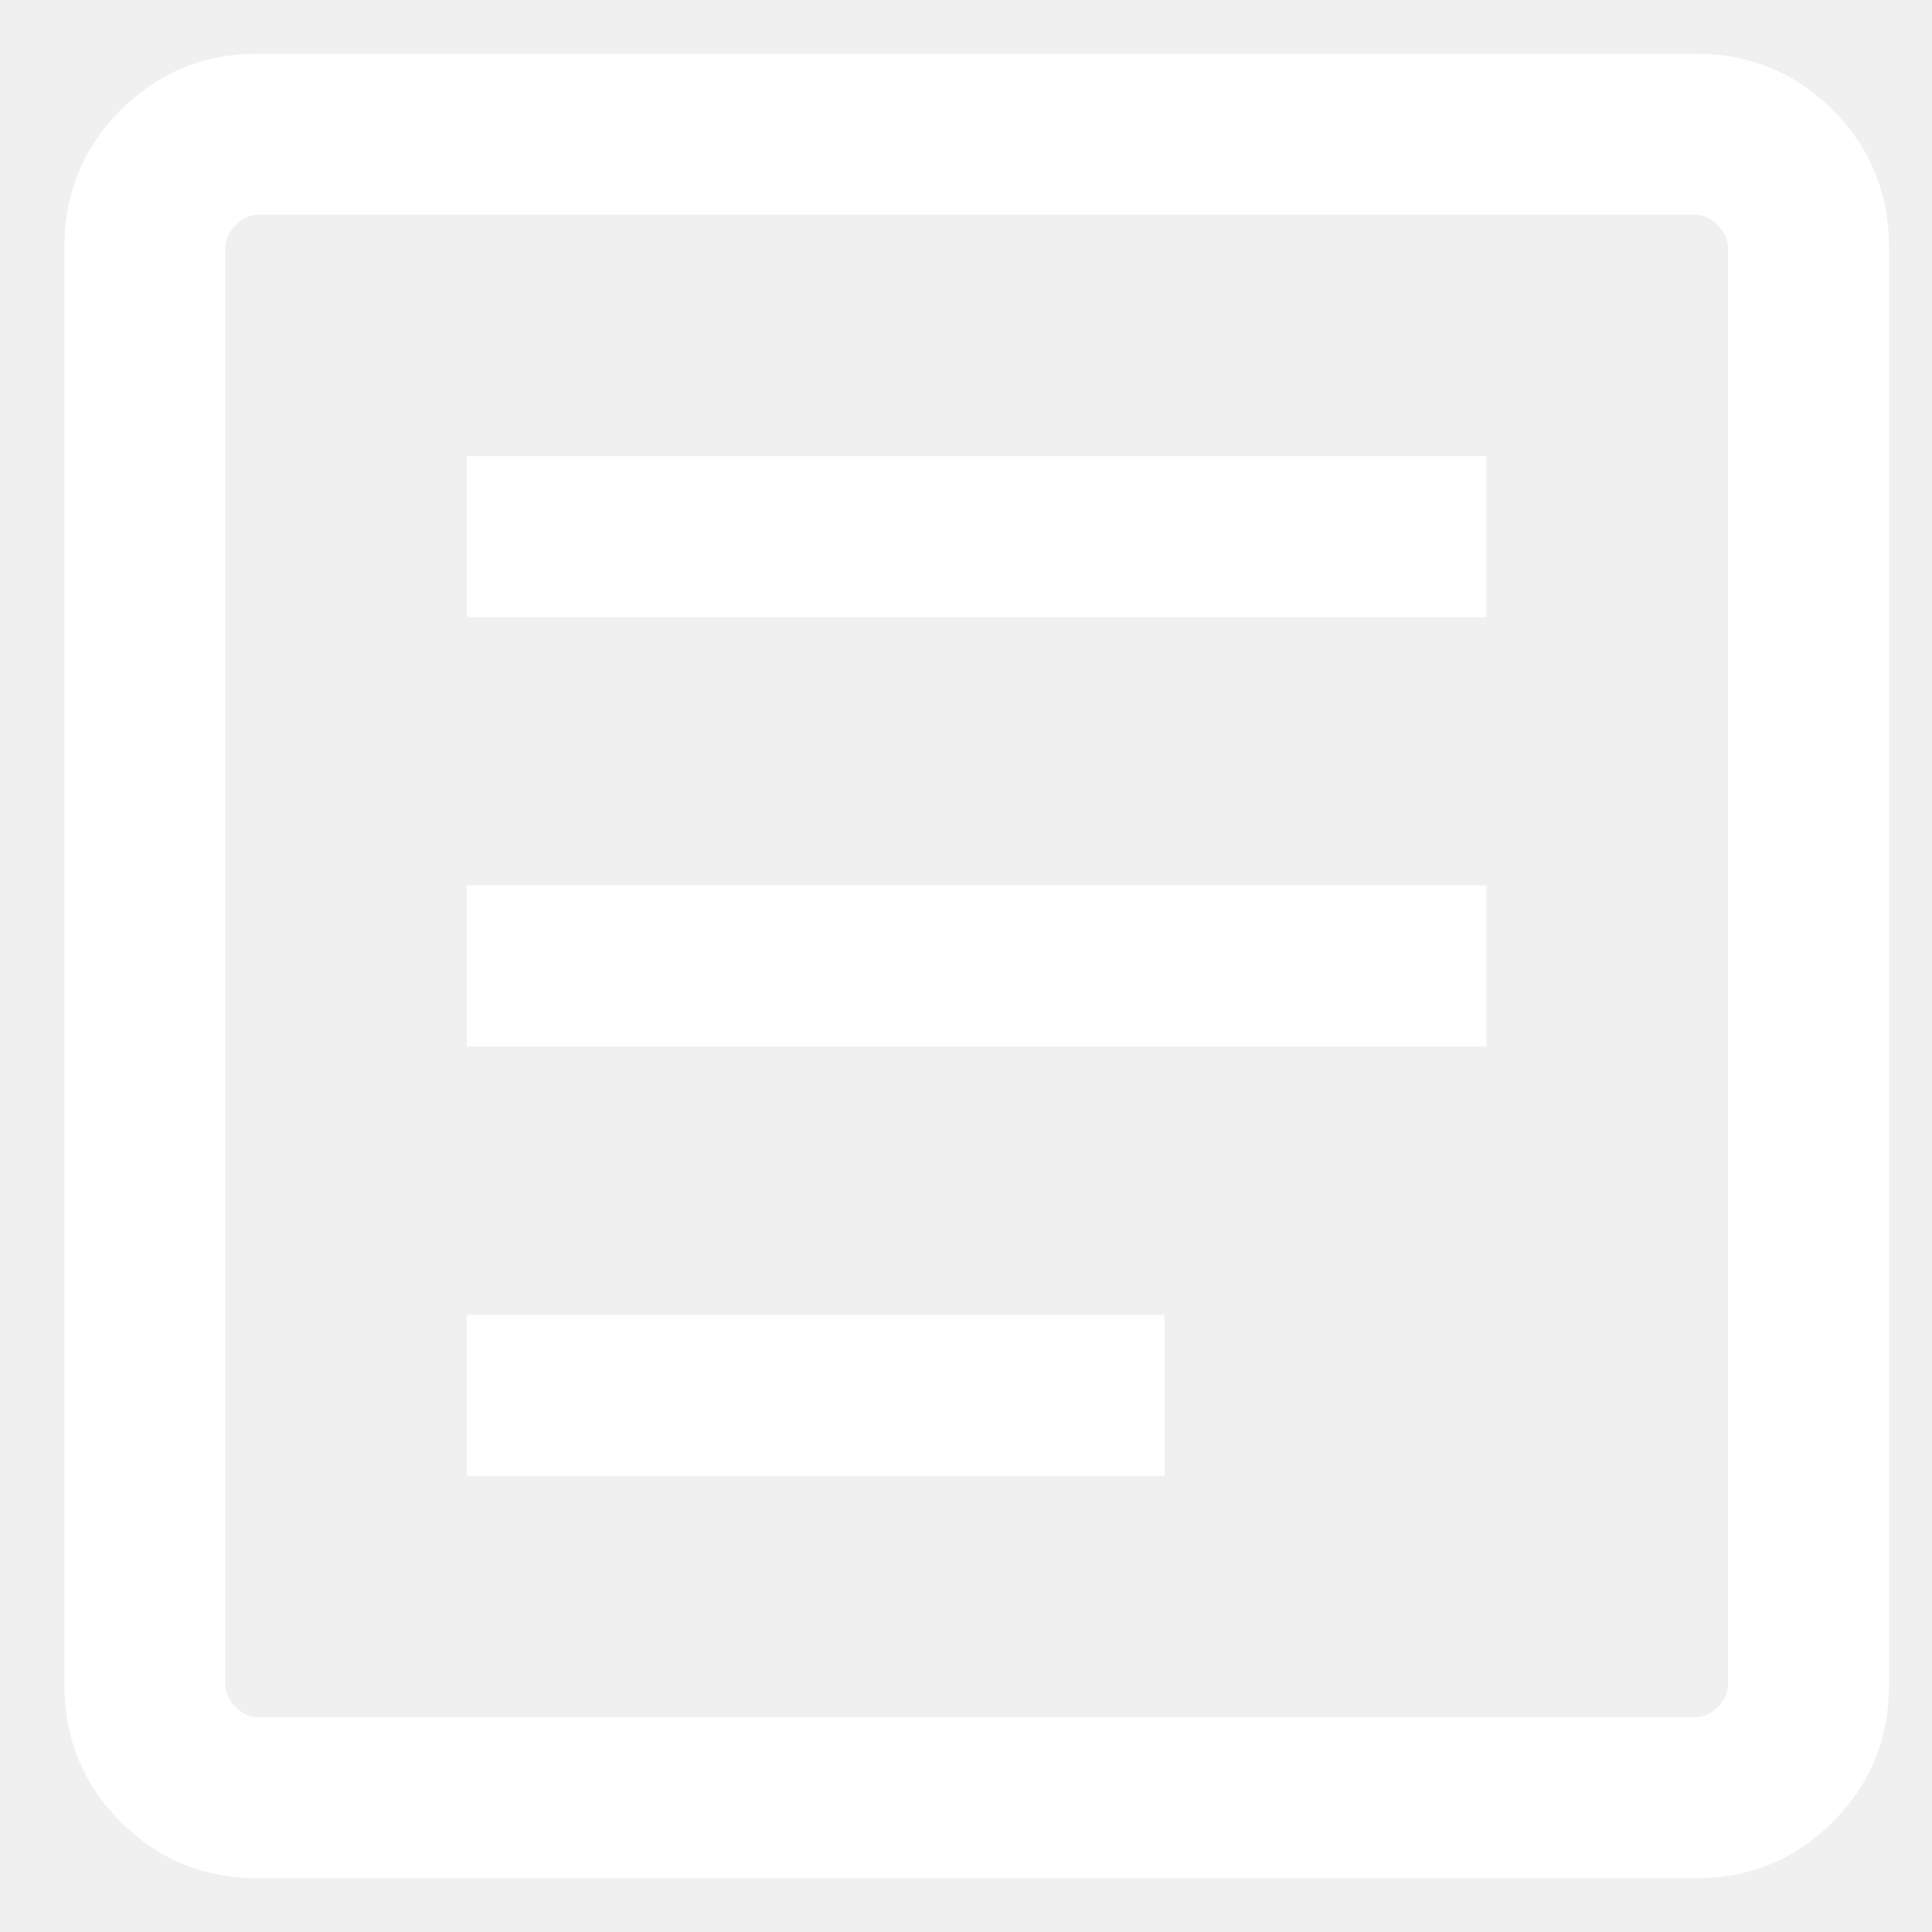
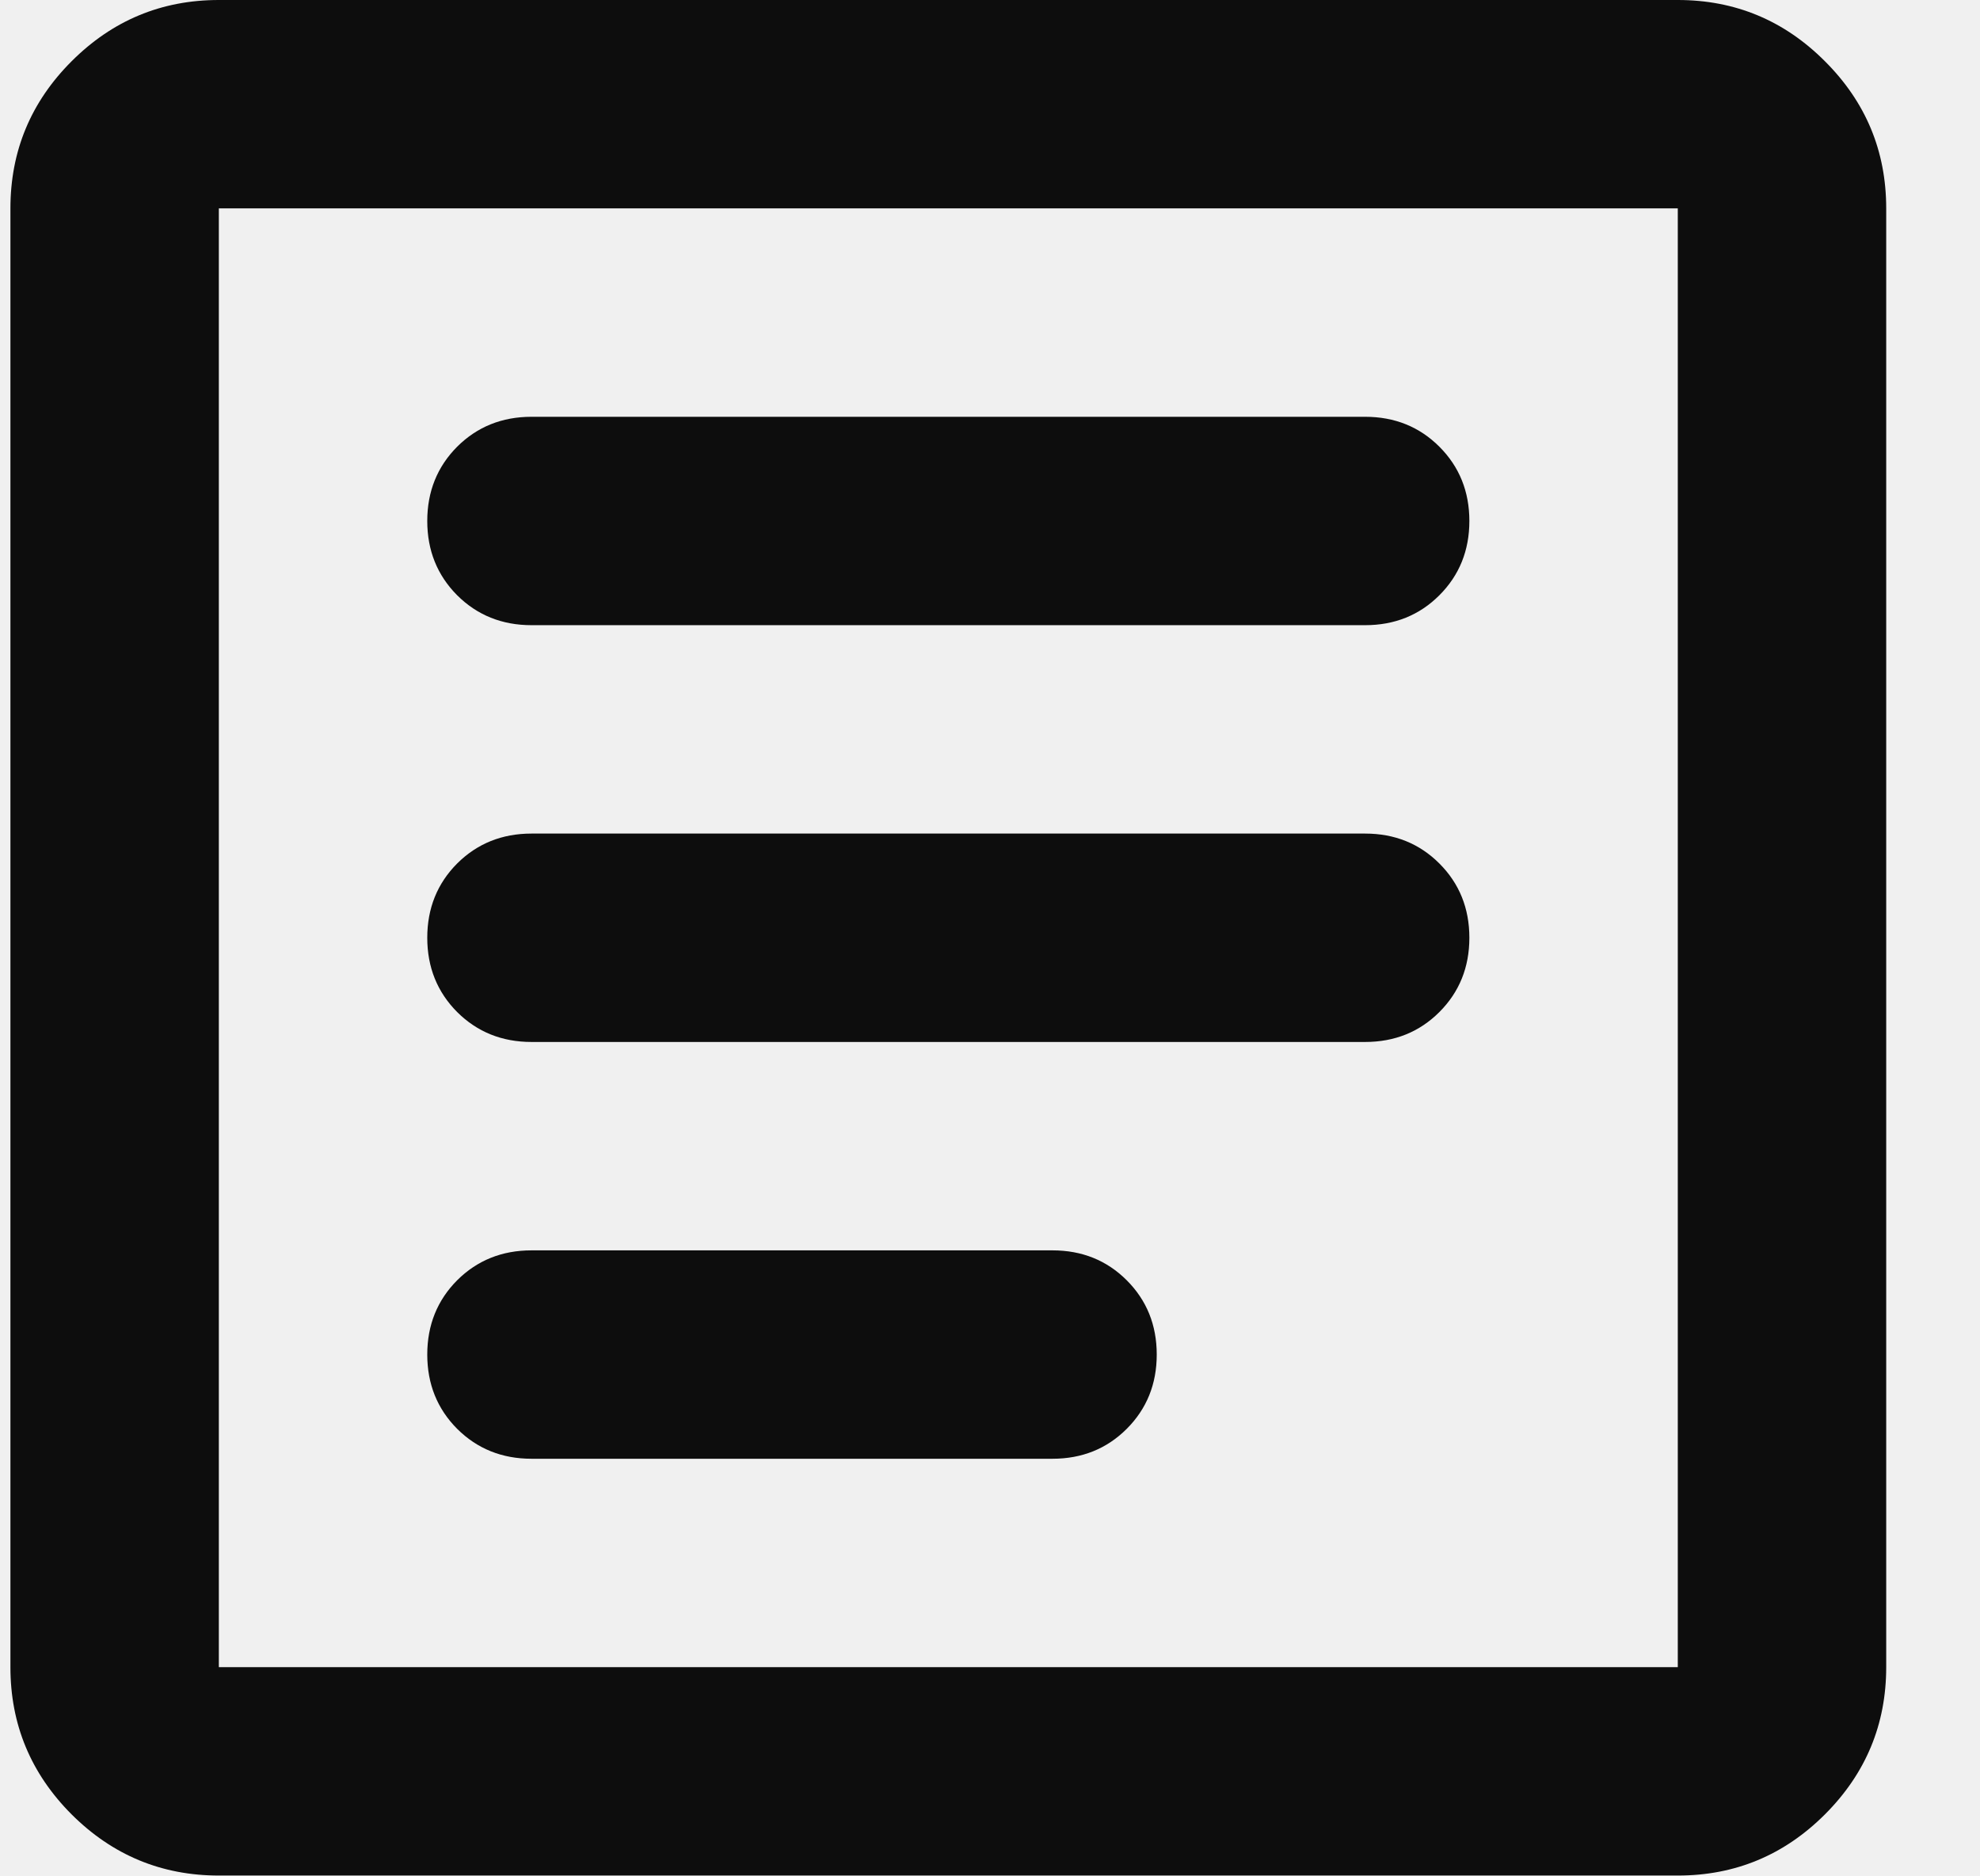
- <svg xmlns="http://www.w3.org/2000/svg" width="18" height="18" viewBox="0 0 18 18" fill="none">
-   <path d="M4.35 13.75H10.85V12.25H4.35V13.75ZM4.35 9.75H13.85V8.25H4.35V9.75ZM4.35 5.75H13.85V4.25H4.35V5.75ZM2.408 17.5C1.903 17.5 1.475 17.325 1.125 16.975C0.775 16.625 0.6 16.197 0.6 15.692V2.308C0.6 1.803 0.775 1.375 1.125 1.025C1.475 0.675 1.903 0.5 2.408 0.5H15.792C16.297 0.5 16.725 0.675 17.075 1.025C17.425 1.375 17.6 1.803 17.6 2.308V15.692C17.6 16.197 17.425 16.625 17.075 16.975C16.725 17.325 16.297 17.5 15.792 17.5H2.408ZM2.408 16H15.792C15.869 16 15.94 15.968 16.004 15.904C16.068 15.84 16.1 15.769 16.1 15.692V2.308C16.1 2.231 16.068 2.16 16.004 2.096C15.94 2.032 15.869 2 15.792 2H2.408C2.331 2 2.26 2.032 2.196 2.096C2.132 2.16 2.1 2.231 2.1 2.308V15.692C2.1 15.769 2.132 15.84 2.196 15.904C2.26 15.968 2.331 16 2.408 16Z" fill="white" />
+ <svg xmlns="http://www.w3.org/2000/svg" width="19" height="18" viewBox="0 0 19 18" fill="none">
+   <path d="M2.1 18C1.55 18 1.079 17.804 0.687 17.413C0.296 17.021 0.1 16.55 0.1 16V2C0.1 1.45 0.296 0.979 0.687 0.588C1.079 0.196 1.55 0 2.1 0H16.1C16.65 0 17.121 0.196 17.512 0.588C17.904 0.979 18.1 1.45 18.1 2V16C18.1 16.55 17.904 17.021 17.512 17.413C17.121 17.804 16.65 18 16.1 18H2.1ZM2.1 16H16.1V2H2.1V16ZM5.1 14H10.1C10.383 14 10.621 13.904 10.812 13.713C11.004 13.521 11.1 13.283 11.1 13C11.1 12.717 11.004 12.479 10.812 12.287C10.621 12.096 10.383 12 10.1 12H5.1C4.817 12 4.579 12.096 4.387 12.287C4.196 12.479 4.1 12.717 4.1 13C4.1 13.283 4.196 13.521 4.387 13.713C4.579 13.904 4.817 14 5.1 14ZM5.1 10H13.1C13.383 10 13.621 9.904 13.812 9.713C14.004 9.521 14.1 9.283 14.1 9C14.1 8.717 14.004 8.479 13.812 8.287C13.621 8.096 13.383 8 13.1 8H5.1C4.817 8 4.579 8.096 4.387 8.287C4.196 8.479 4.1 8.717 4.1 9C4.1 9.283 4.196 9.521 4.387 9.713C4.579 9.904 4.817 10 5.1 10ZM5.1 6H13.1C13.383 6 13.621 5.904 13.812 5.713C14.004 5.521 14.1 5.283 14.1 5C14.1 4.717 14.004 4.479 13.812 4.287C13.621 4.096 13.383 4 13.1 4H5.1C4.817 4 4.579 4.096 4.387 4.287C4.196 4.479 4.1 4.717 4.1 5C4.1 5.283 4.196 5.521 4.387 5.713C4.579 5.904 4.817 6 5.1 6Z" fill="#0D0D0D" />
</svg>
